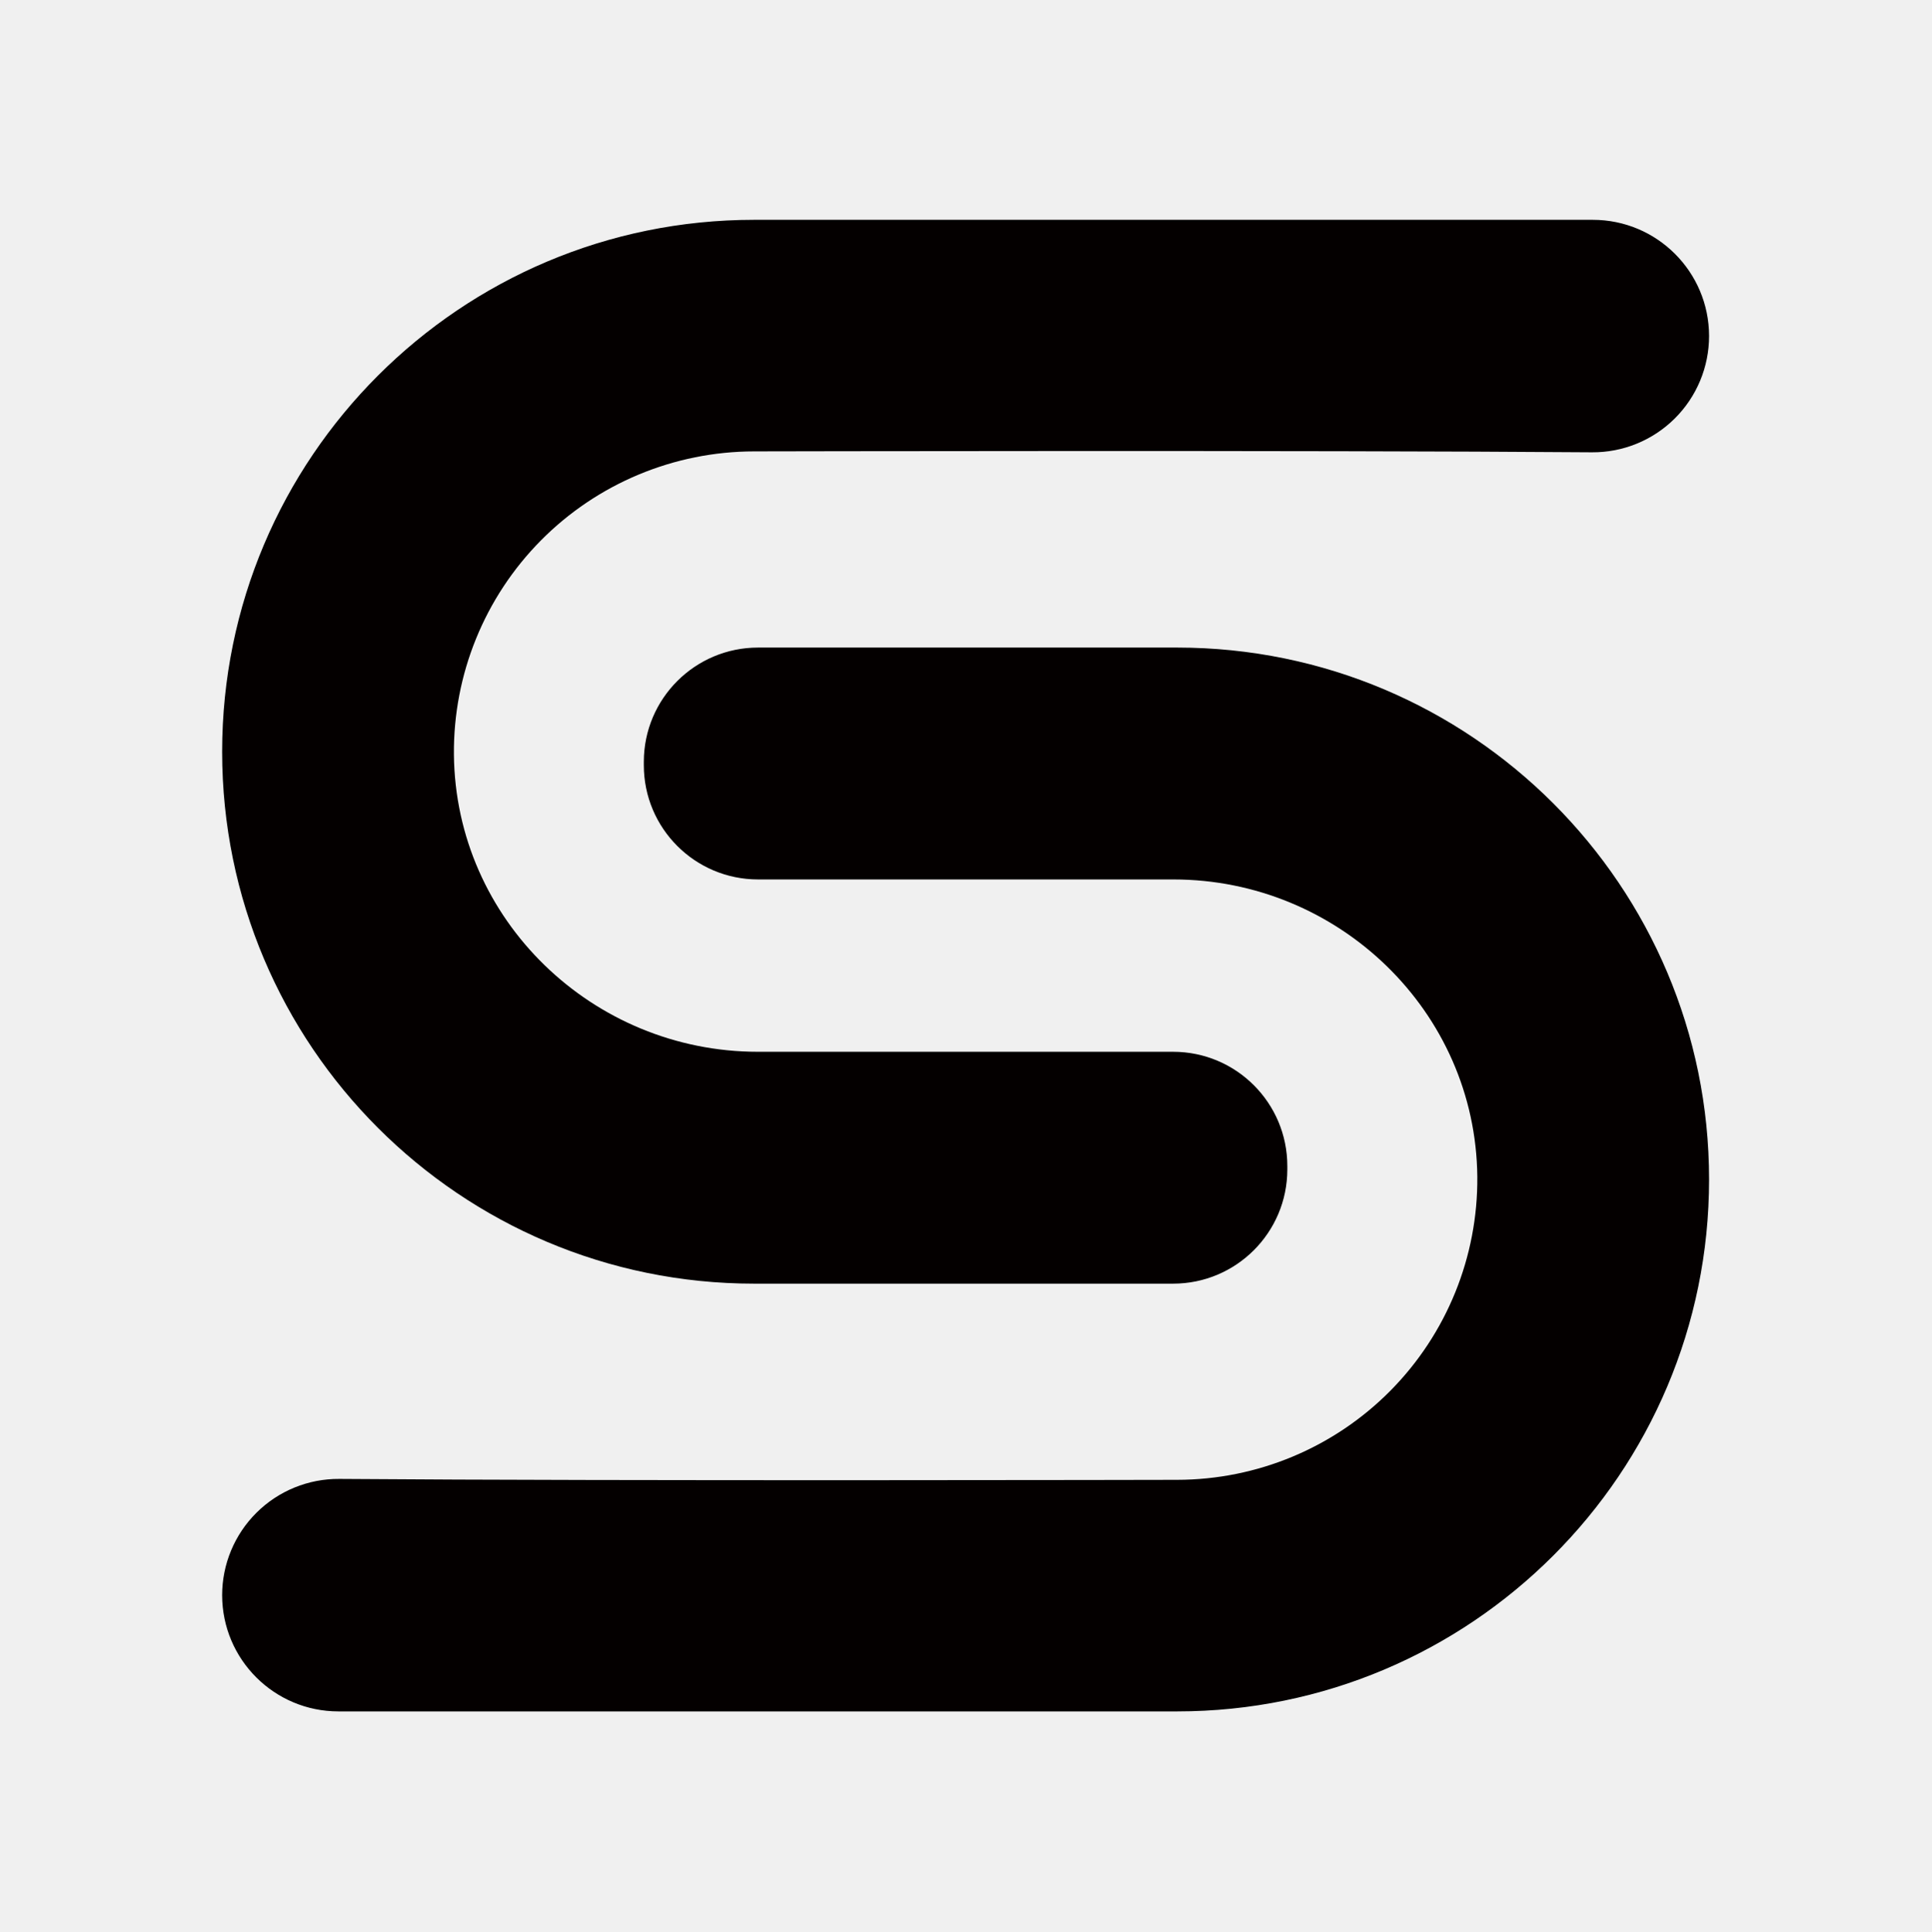
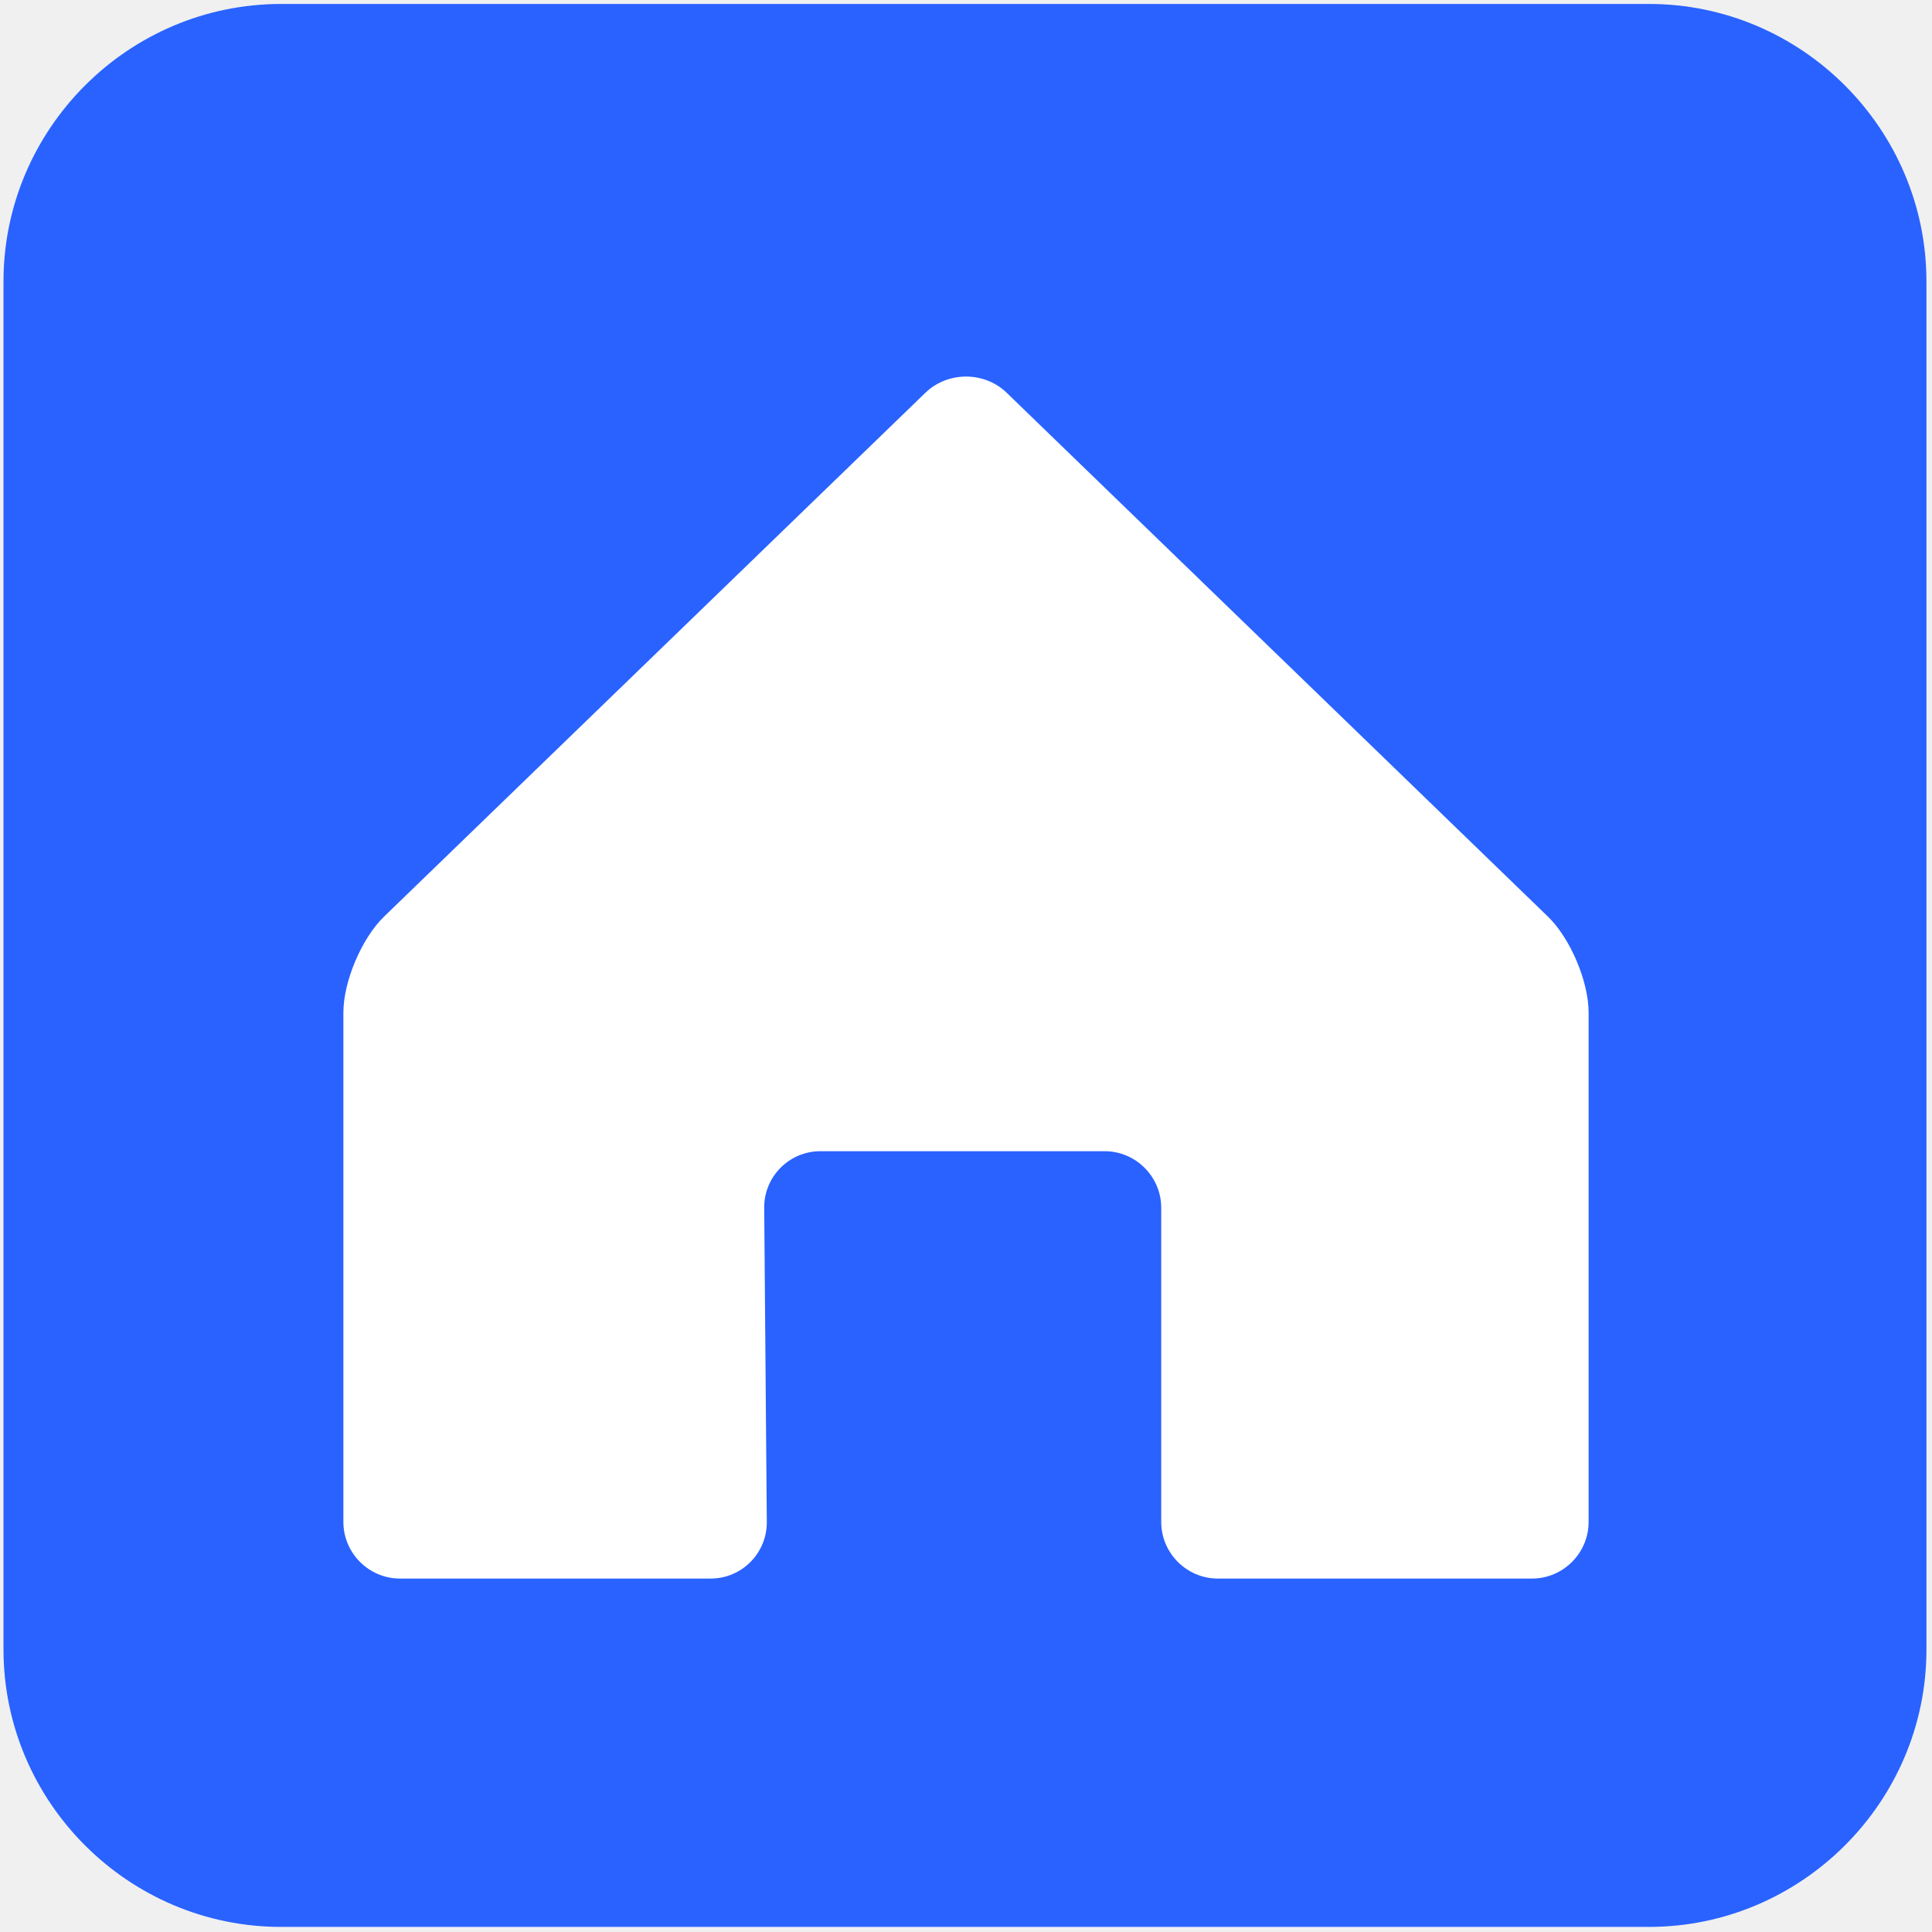
- <svg xmlns="http://www.w3.org/2000/svg" id="图层_1" data-name="图层 1" viewBox="0 0 566.93 566.93">
-   <defs>
-     <style>.cls-1{fill:#040000;}</style>
-   </defs>
-   <path class="cls-1" d="M99.37,502.4H345.56A156.16,156.16,0,0,0,501.72,346.25h0A156.16,156.16,0,0,0,345.56,190.1h-123A33.54,33.54,0,0,0,189,223.61v1a33.54,33.54,0,0,0,33.54,33.56H344.44c48.51,0,88.77,38.74,89.24,87.25a88.22,88.22,0,0,1-88.12,89s-163.09.37-245.94-.27a34.15,34.15,0,0,0-34.41,34.15h0A34.15,34.15,0,0,0,99.37,502.4Z" />
-   <path class="cls-1" d="M467.56,64.53H221.37A156.15,156.15,0,0,0,65.21,220.68h0A156.15,156.15,0,0,0,221.37,376.83h123a33.54,33.54,0,0,0,33.54-33.51v-1a33.54,33.54,0,0,0-33.54-33.56H222.49c-48.52,0-88.77-38.74-89.24-87.25a88.22,88.22,0,0,1,88.12-89s163.09-.37,245.94.27a34.15,34.15,0,0,0,34.41-34.15h0A34.15,34.15,0,0,0,467.56,64.53Z" />
+ <svg xmlns="http://www.w3.org/2000/svg" t="1707237610444" class="icon" viewBox="0 0 1024 1024" version="1.1" p-id="254019" id="mx_n_1707237610444" width="200" height="200">
+   <path d="M873.947 1021.301H148.955c-80.917 0-147.104-66.187-147.104-147.105V149.204C1.85 68.286 68.038 2.1 148.955 2.1h725.09c80.821 0 147.009 66.187 147.009 147.104v725.089c0 80.821-66.188 147.008-147.107 147.008z m0 0" fill="#2962ff" p-id="254020" data-spm-anchor-id="a313x.search_index.0.i15.553c3a81MaYiLQ" class="selected" />
+   <path d="M533.576 208.191c-11.856-11.475-31.259-11.476-43.116-0.001L203.559 485.82C191.701 497.294 182 520.182 182 536.682v269.99c0 16.5 13.5 30 30 30h164.67c16.5 0 29.889-13.5 29.752-29.999l-1.375-166.514c-0.136-16.499 13.252-29.999 29.752-29.999h150.677c16.5 0 30 13.5 30 30v166.512c0 16.5 13.5 30 30 30H812c16.5 0 30-13.5 30-30v-269.99c0-16.5-9.701-39.389-21.558-50.863L533.576 208.191z" fill="#FFFFFF" p-id="254021" />
</svg>
